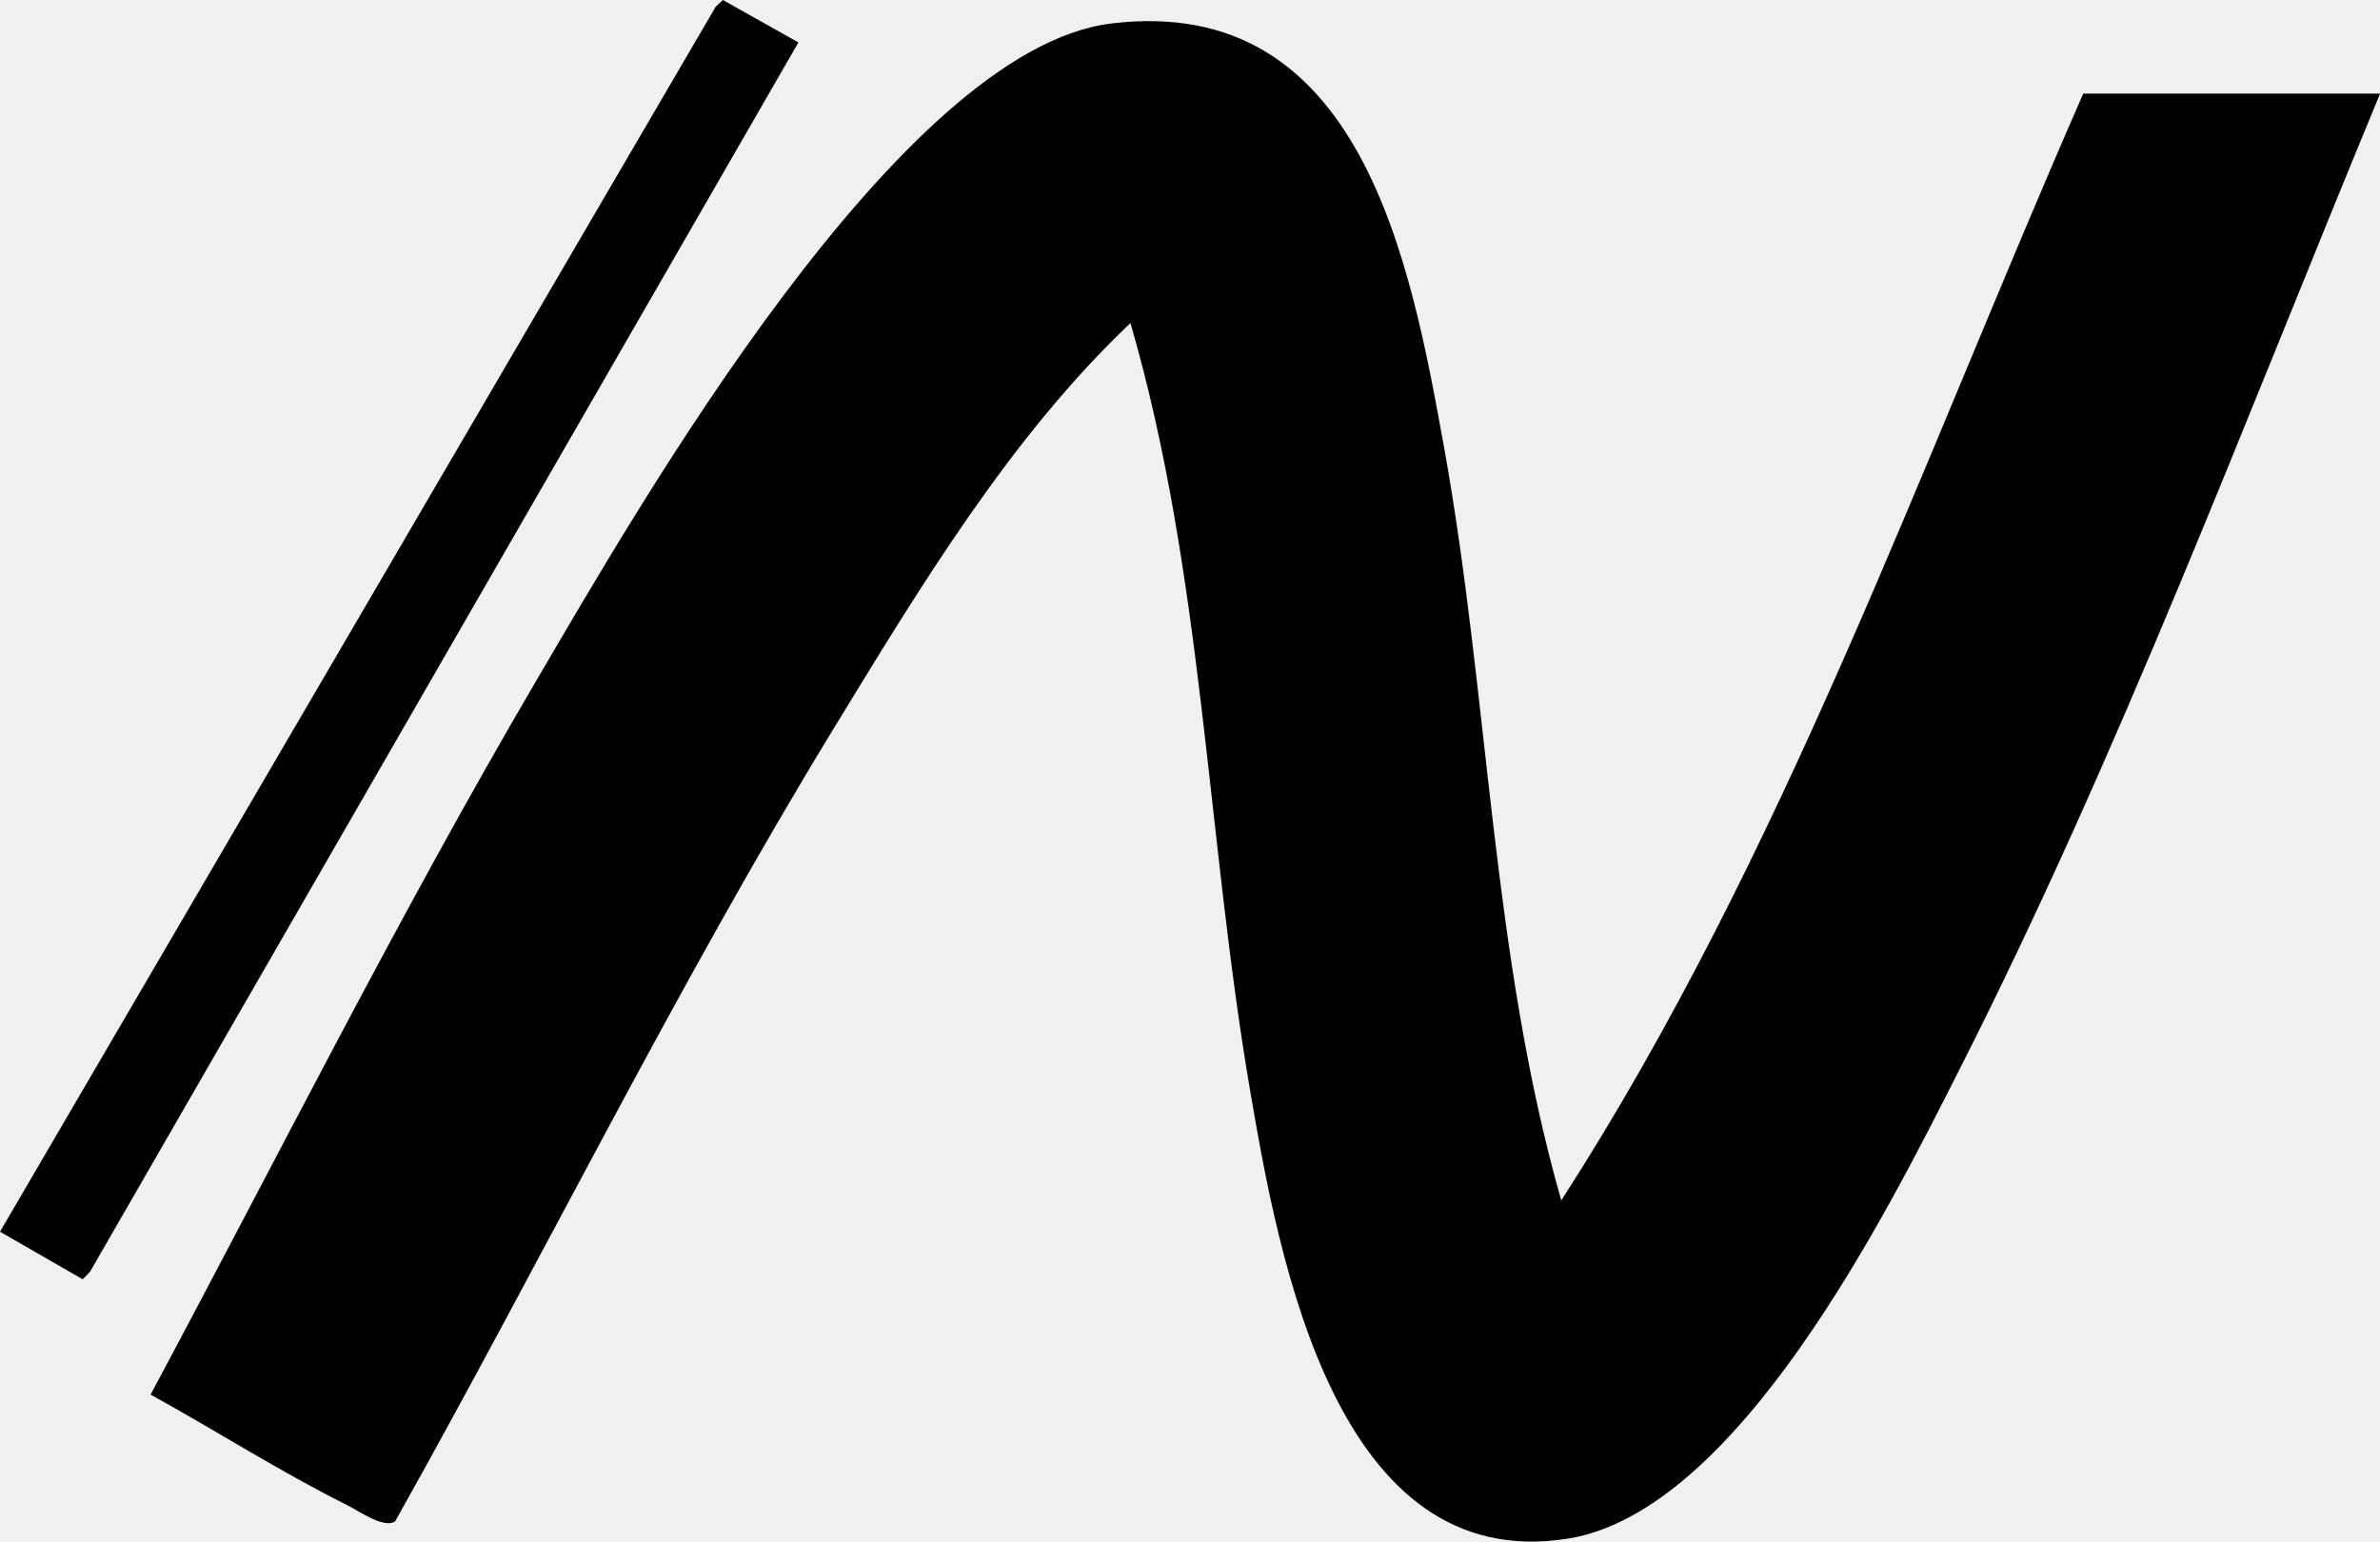
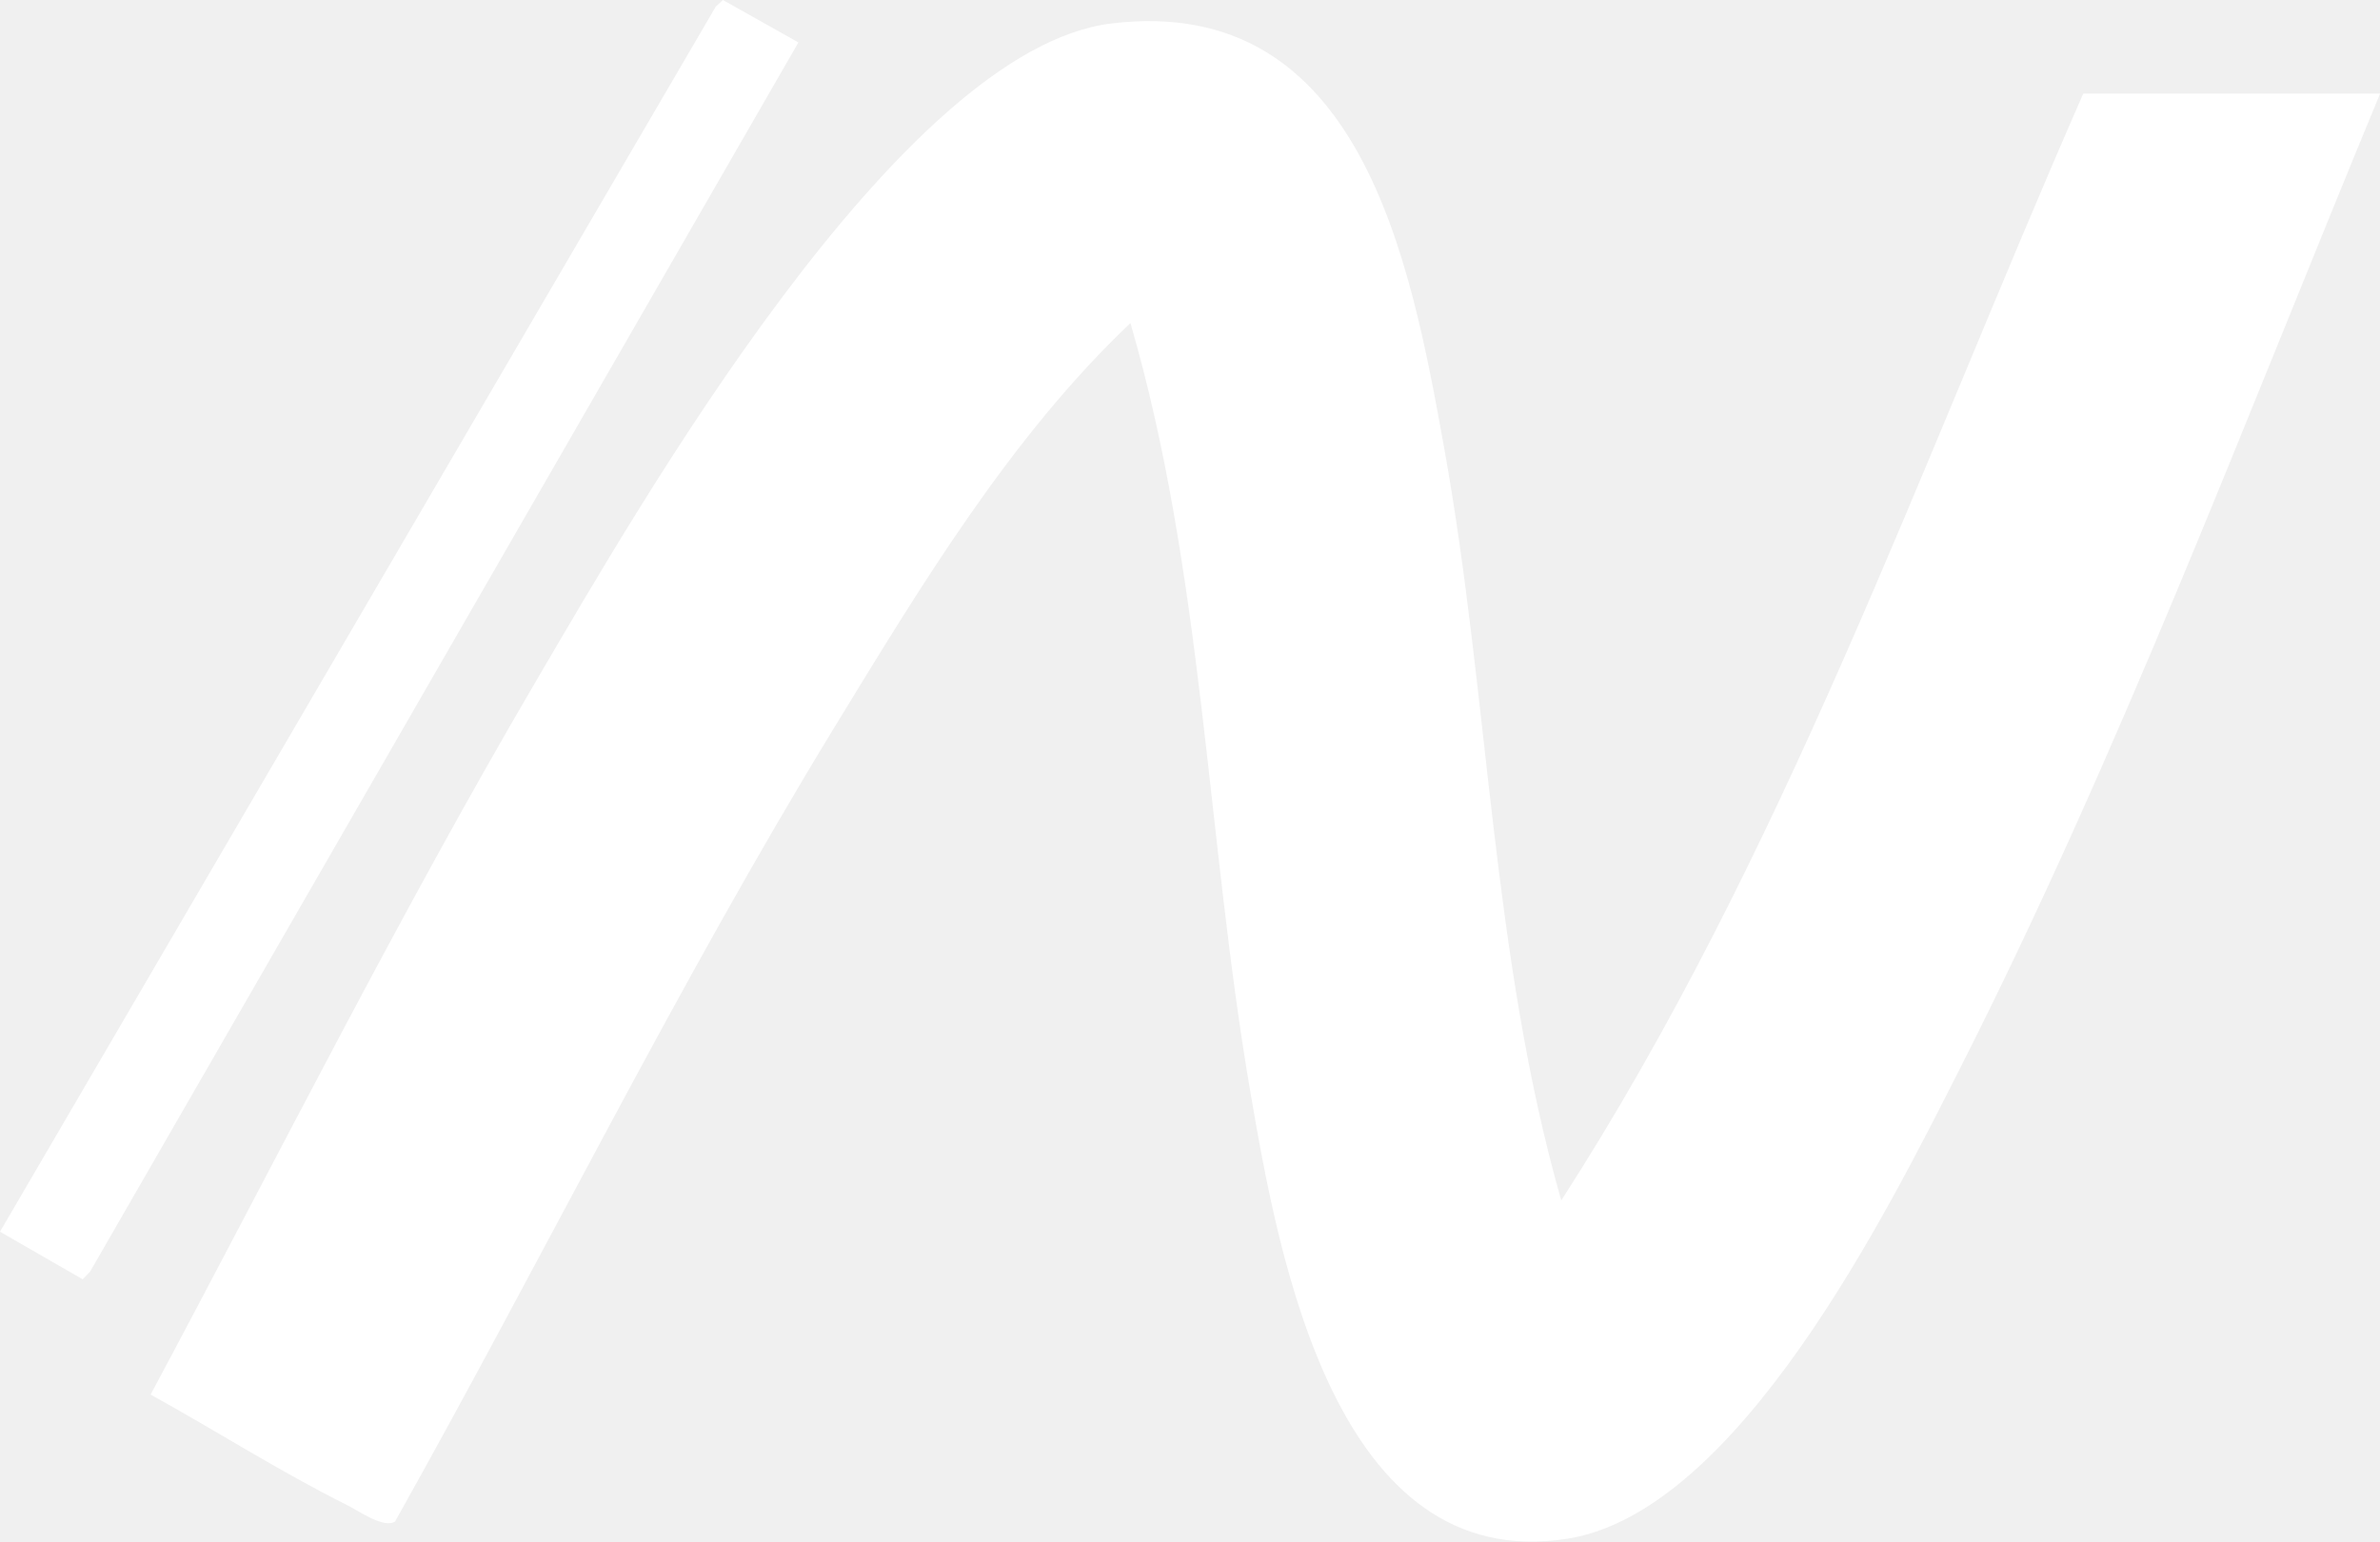
<svg xmlns="http://www.w3.org/2000/svg" id="Layer_1" data-name="Layer 1" viewBox="0 0 106.51 69">
  <defs>
    <style>
      .cls-1 {
-         fill: #010101;
+         fill: #fff;
      }
    </style>
  </defs>
  <path class="cls-1" d="M106.51,4.2c-6.05,14.61-11.65,29.53-18.81,43.65-3.22,6.35-9.91,19.81-17.55,21.02-10.38,1.64-12.92-12.57-14.19-19.97-1.96-11.43-2.12-23.27-5.37-34.44-5.36,5.08-9.39,11.78-13.24,18.08-7.06,11.56-13.04,23.75-19.67,35.56-.51.33-1.65-.49-2.14-.73-2.99-1.49-5.88-3.34-8.8-4.95,5.7-10.65,11.13-21.5,17.24-31.92C28.59,22.64,40.27,2.2,49.74,1.05c11.17-1.35,13.38,10.63,14.89,19,2.01,11.17,2.12,22.76,5.24,33.68,9.92-15.39,16.04-32.84,23.36-49.54h13.27Z" />
  <polygon class="cls-1" points="0 55.13 32.03 .3 32.35 0 35.73 1.9 4.03 56.92 3.7 57.26 0 55.13" />
</svg>
